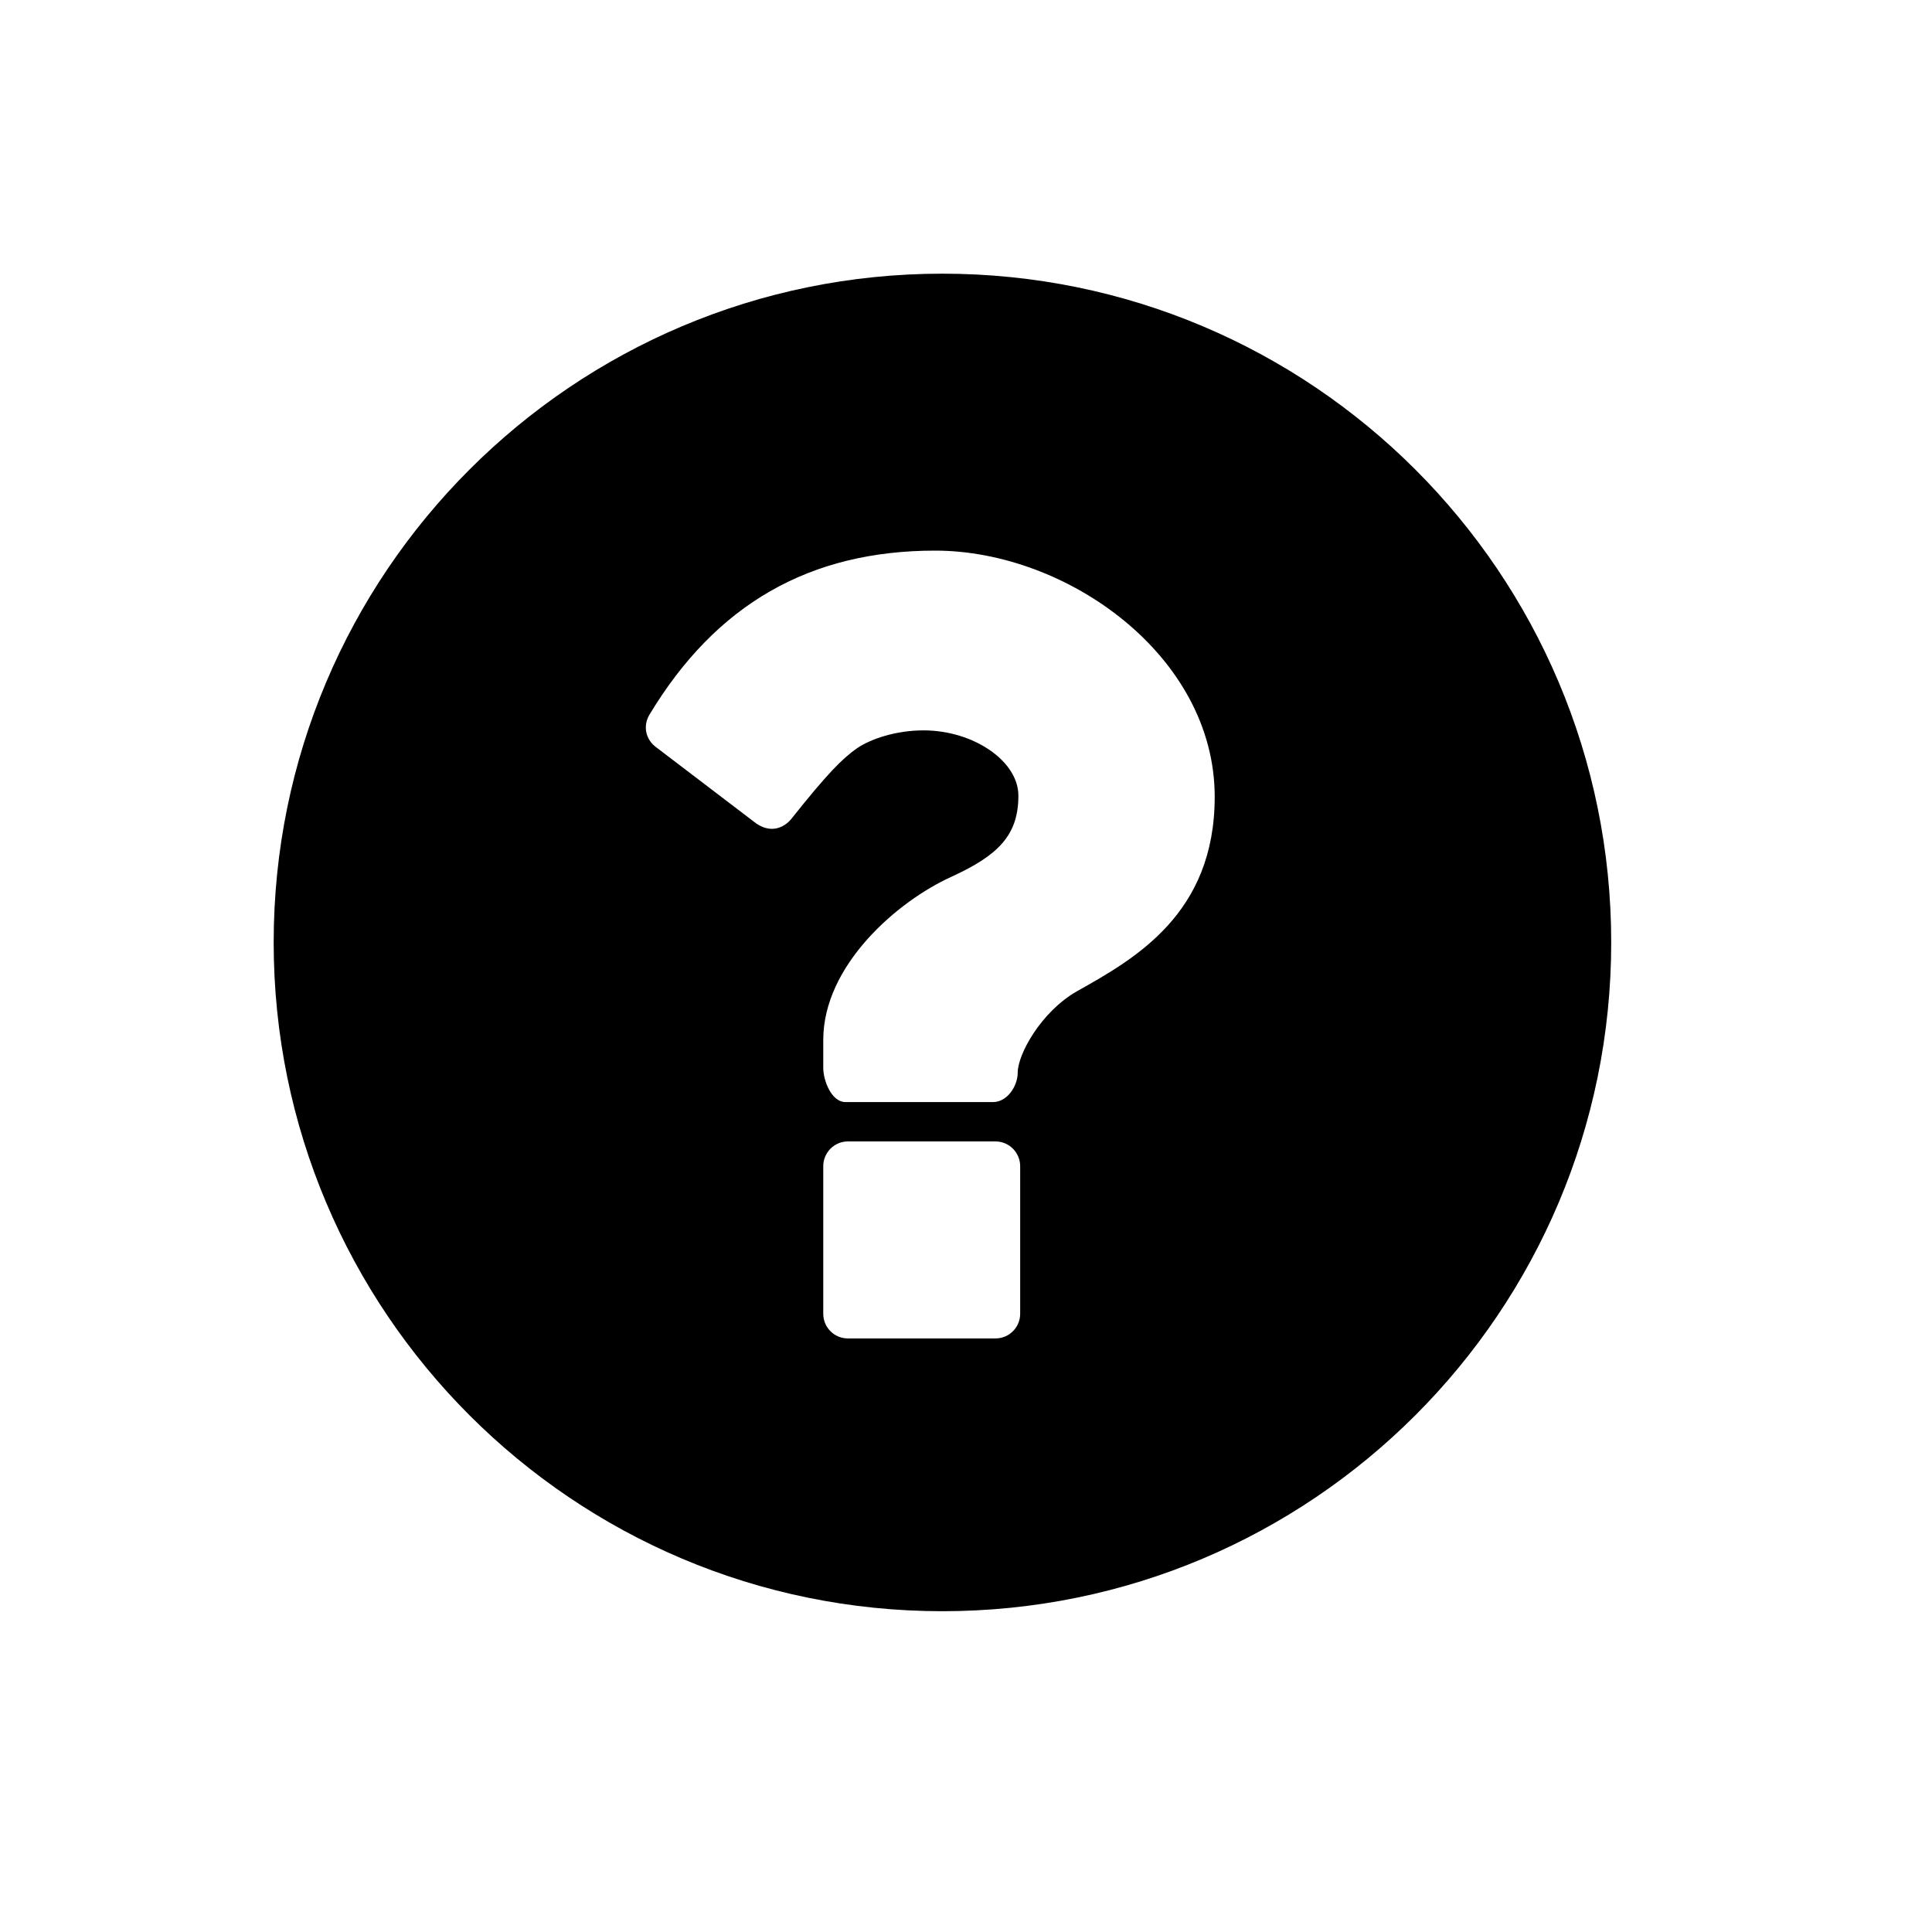
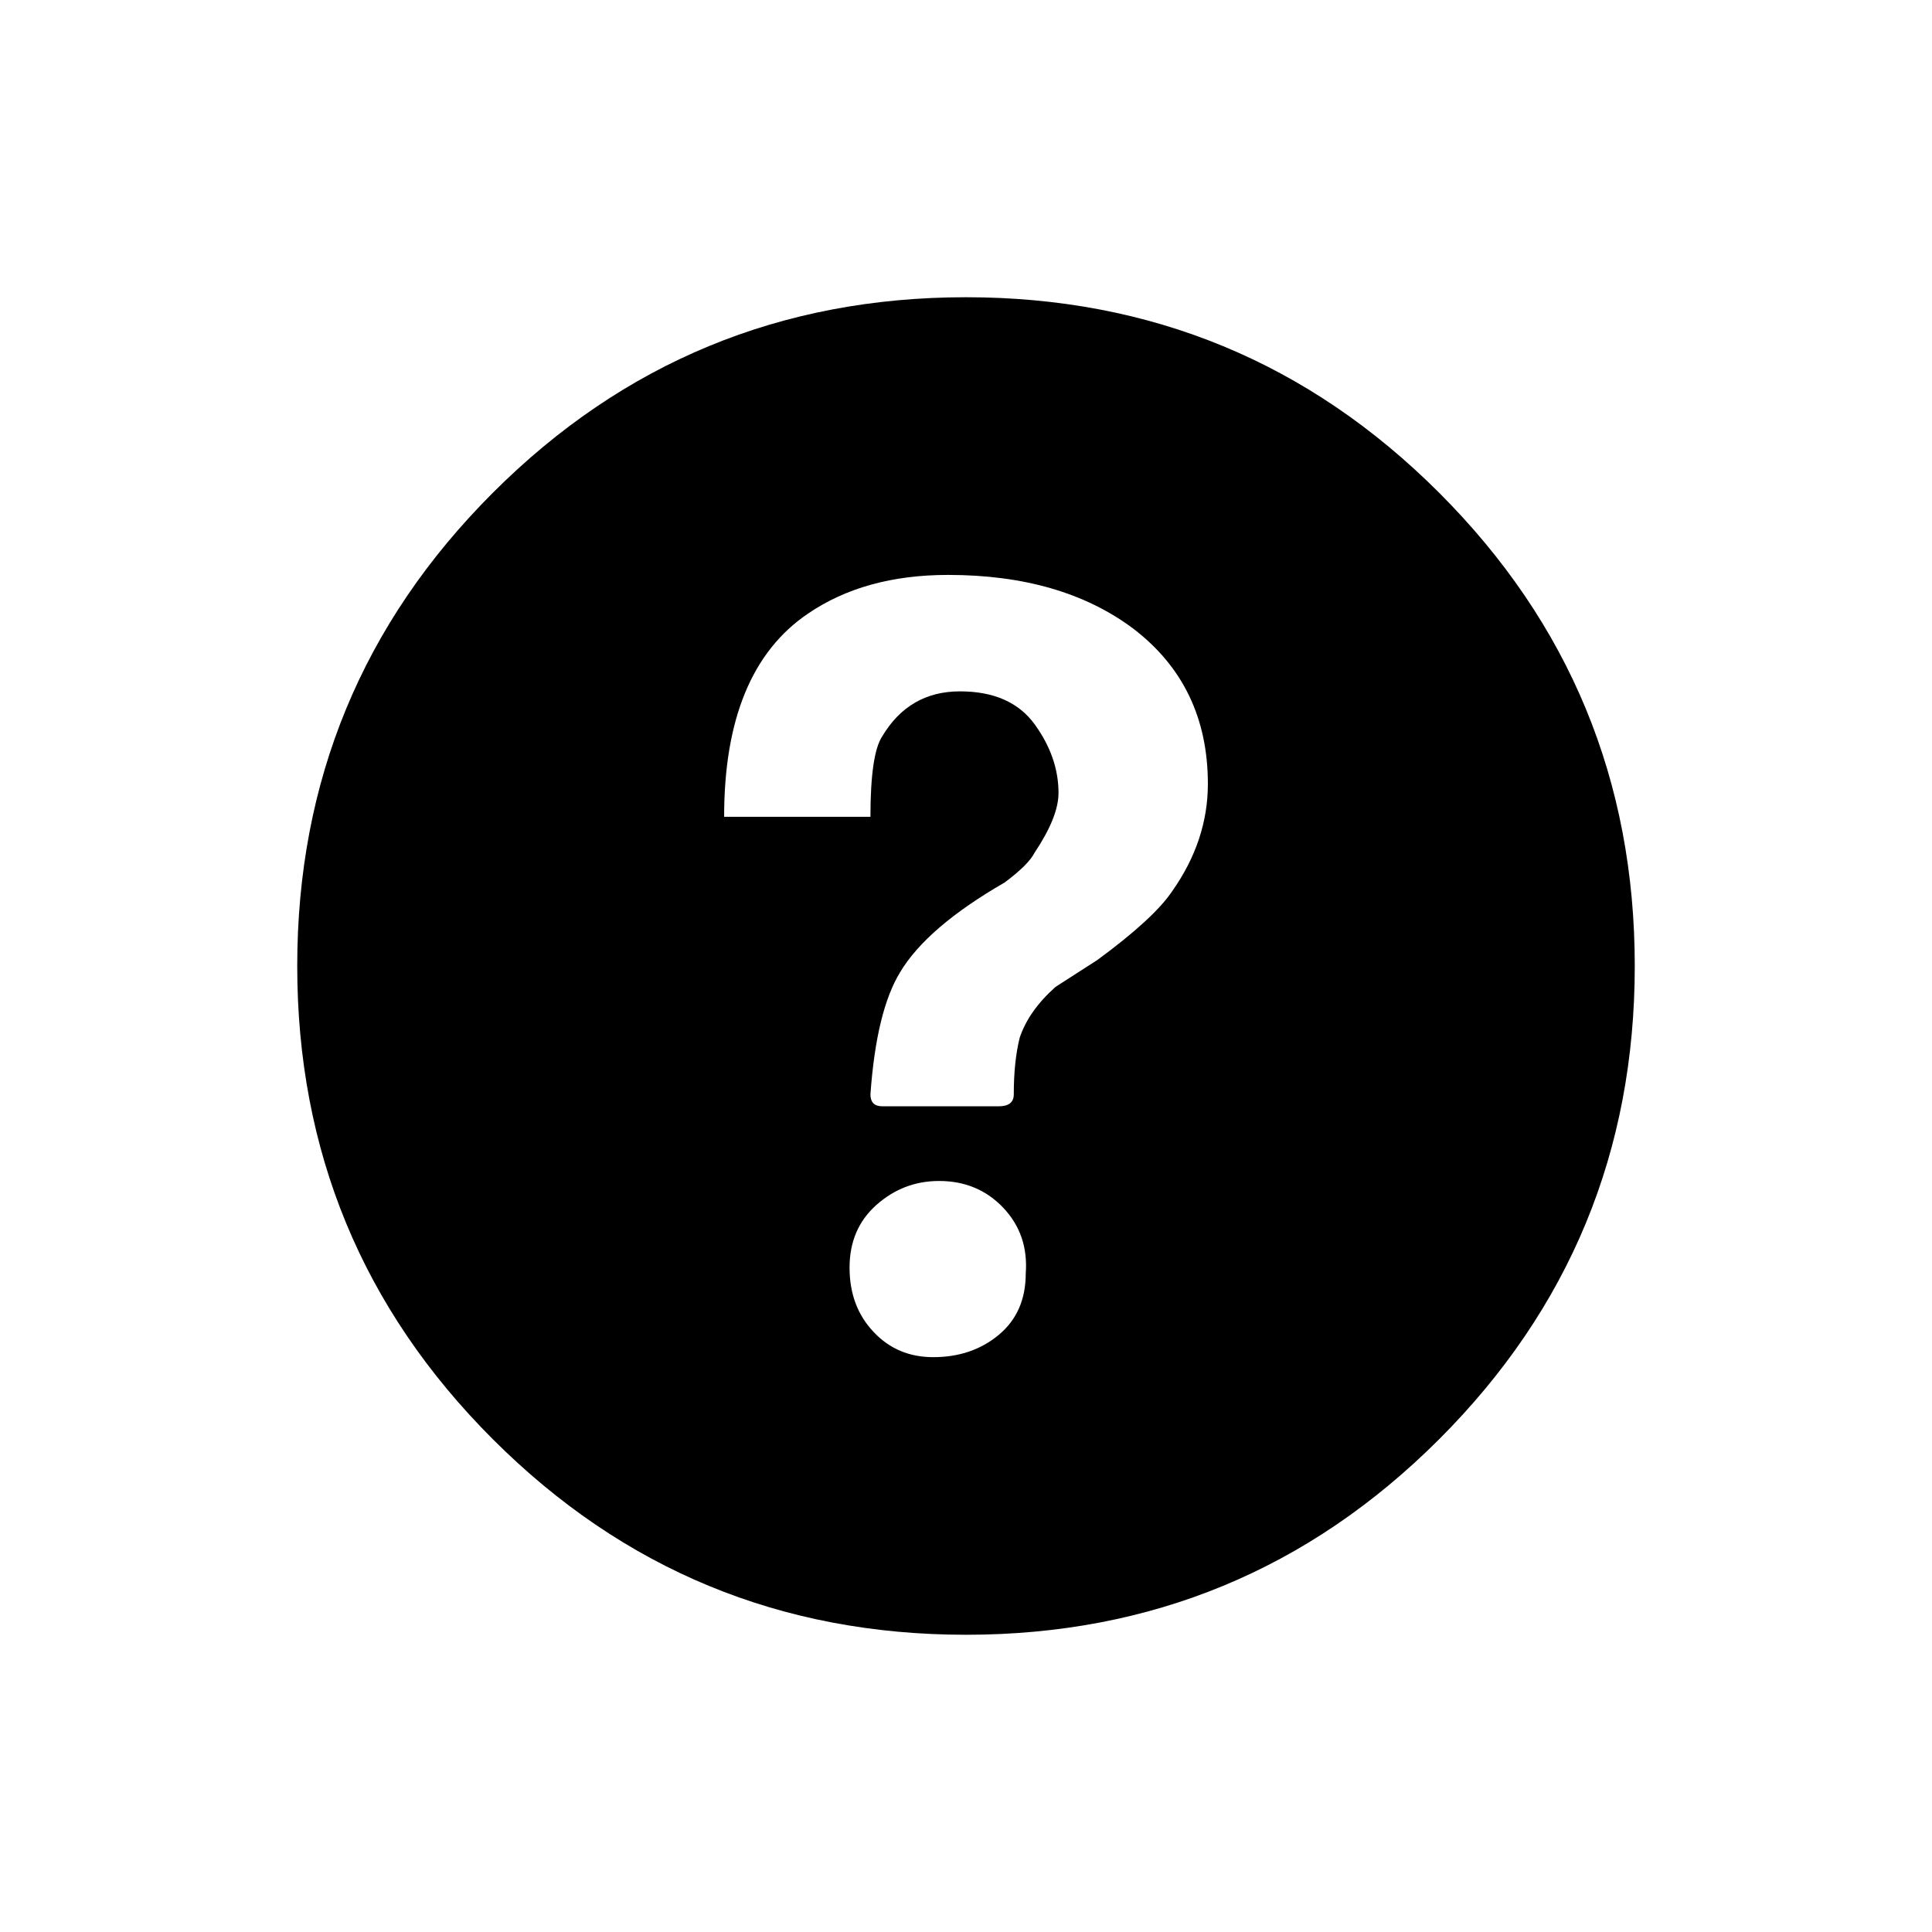
<svg xmlns="http://www.w3.org/2000/svg" width="26px" height="26px" viewBox="0 0 26 26" version="1.1">
  <defs />
  <g id="All" stroke="none" stroke-width="1" fill="none" fill-rule="evenodd">
    <g id="question-mark" fill="#000000">
-       <path d="M14.491,13.341 C14.002,13.623 13.696,14.194 13.696,14.434 C13.696,14.616 13.555,14.831 13.365,14.831 L11.376,14.831 C11.194,14.831 11.079,14.55 11.079,14.368 L11.079,13.995 C11.079,12.993 12.073,12.131 12.802,11.8 C13.439,11.509 13.705,11.237 13.705,10.707 C13.705,10.242 13.1,9.829 12.428,9.829 C12.056,9.829 11.716,9.945 11.534,10.069 C11.335,10.209 11.136,10.408 10.648,11.022 C10.581,11.105 10.483,11.154 10.391,11.154 C10.316,11.154 10.25,11.129 10.184,11.087 L8.825,10.052 C8.684,9.945 8.651,9.762 8.743,9.613 C9.637,8.131 10.896,7.41 12.585,7.41 C14.358,7.41 16.347,8.826 16.347,10.723 C16.347,12.297 15.277,12.901 14.491,13.341 L14.491,13.341 Z M13.729,17.681 C13.729,17.863 13.58,18.012 13.398,18.012 L11.41,18.012 C11.227,18.012 11.079,17.863 11.079,17.681 L11.079,15.694 C11.079,15.511 11.227,15.361 11.41,15.361 L13.398,15.361 C13.58,15.361 13.729,15.511 13.729,15.694 L13.729,17.681 Z M12.682,3.683 C7.712,3.683 3.683,7.712 3.683,12.682 C3.683,17.653 7.712,21.683 12.682,21.683 C17.653,21.683 21.683,17.653 21.683,12.682 C21.683,7.712 17.653,3.683 12.682,3.683 L12.682,3.683 Z" id="Fill-1" />
+       <path d="M6.632,6.632 C8.386,4.878 10.509,4 13,4 C15.491,4 17.614,4.878 19.368,6.632 C21.122,8.386 22,10.508 22,13 C22,15.492 21.122,17.614 19.368,19.368 C17.614,21.122 15.492,22 13,22 C10.508,22 8.386,21.122 6.632,19.368 C4.877,17.614 4,15.491 4,13 C4,10.509 4.877,8.387 6.632,6.632 Z M15.773,11.996 C16.094,11.541 16.255,11.059 16.255,10.549 C16.255,9.666 15.919,8.97 15.251,8.46 C14.608,7.978 13.777,7.737 12.76,7.737 C12.009,7.737 11.381,7.911 10.872,8.259 C10.121,8.768 9.745,9.679 9.745,10.992 L11.714,10.992 C11.714,10.429 11.767,10.067 11.874,9.907 C12.115,9.505 12.463,9.304 12.919,9.304 C13.374,9.304 13.708,9.452 13.923,9.746 C14.137,10.041 14.245,10.349 14.245,10.671 C14.245,10.886 14.138,11.153 13.923,11.475 C13.87,11.581 13.737,11.714 13.522,11.875 C12.825,12.277 12.356,12.679 12.115,13.081 C11.901,13.43 11.767,13.978 11.714,14.727 C11.714,14.835 11.767,14.888 11.874,14.888 L13.441,14.888 C13.575,14.888 13.643,14.835 13.643,14.727 C13.643,14.434 13.669,14.179 13.723,13.964 C13.804,13.723 13.964,13.496 14.205,13.281 L14.768,12.919 C15.277,12.545 15.611,12.237 15.773,11.996 Z M13.804,17.138 C13.83,16.79 13.73,16.496 13.503,16.255 C13.275,16.014 12.986,15.893 12.638,15.893 C12.317,15.893 12.036,16.001 11.795,16.215 C11.553,16.43 11.433,16.711 11.433,17.059 C11.433,17.408 11.54,17.696 11.755,17.923 C11.969,18.152 12.237,18.264 12.559,18.264 C12.907,18.264 13.201,18.164 13.442,17.963 C13.683,17.762 13.804,17.487 13.804,17.138 Z" id="Shape" />
    </g>
  </g>
</svg>
